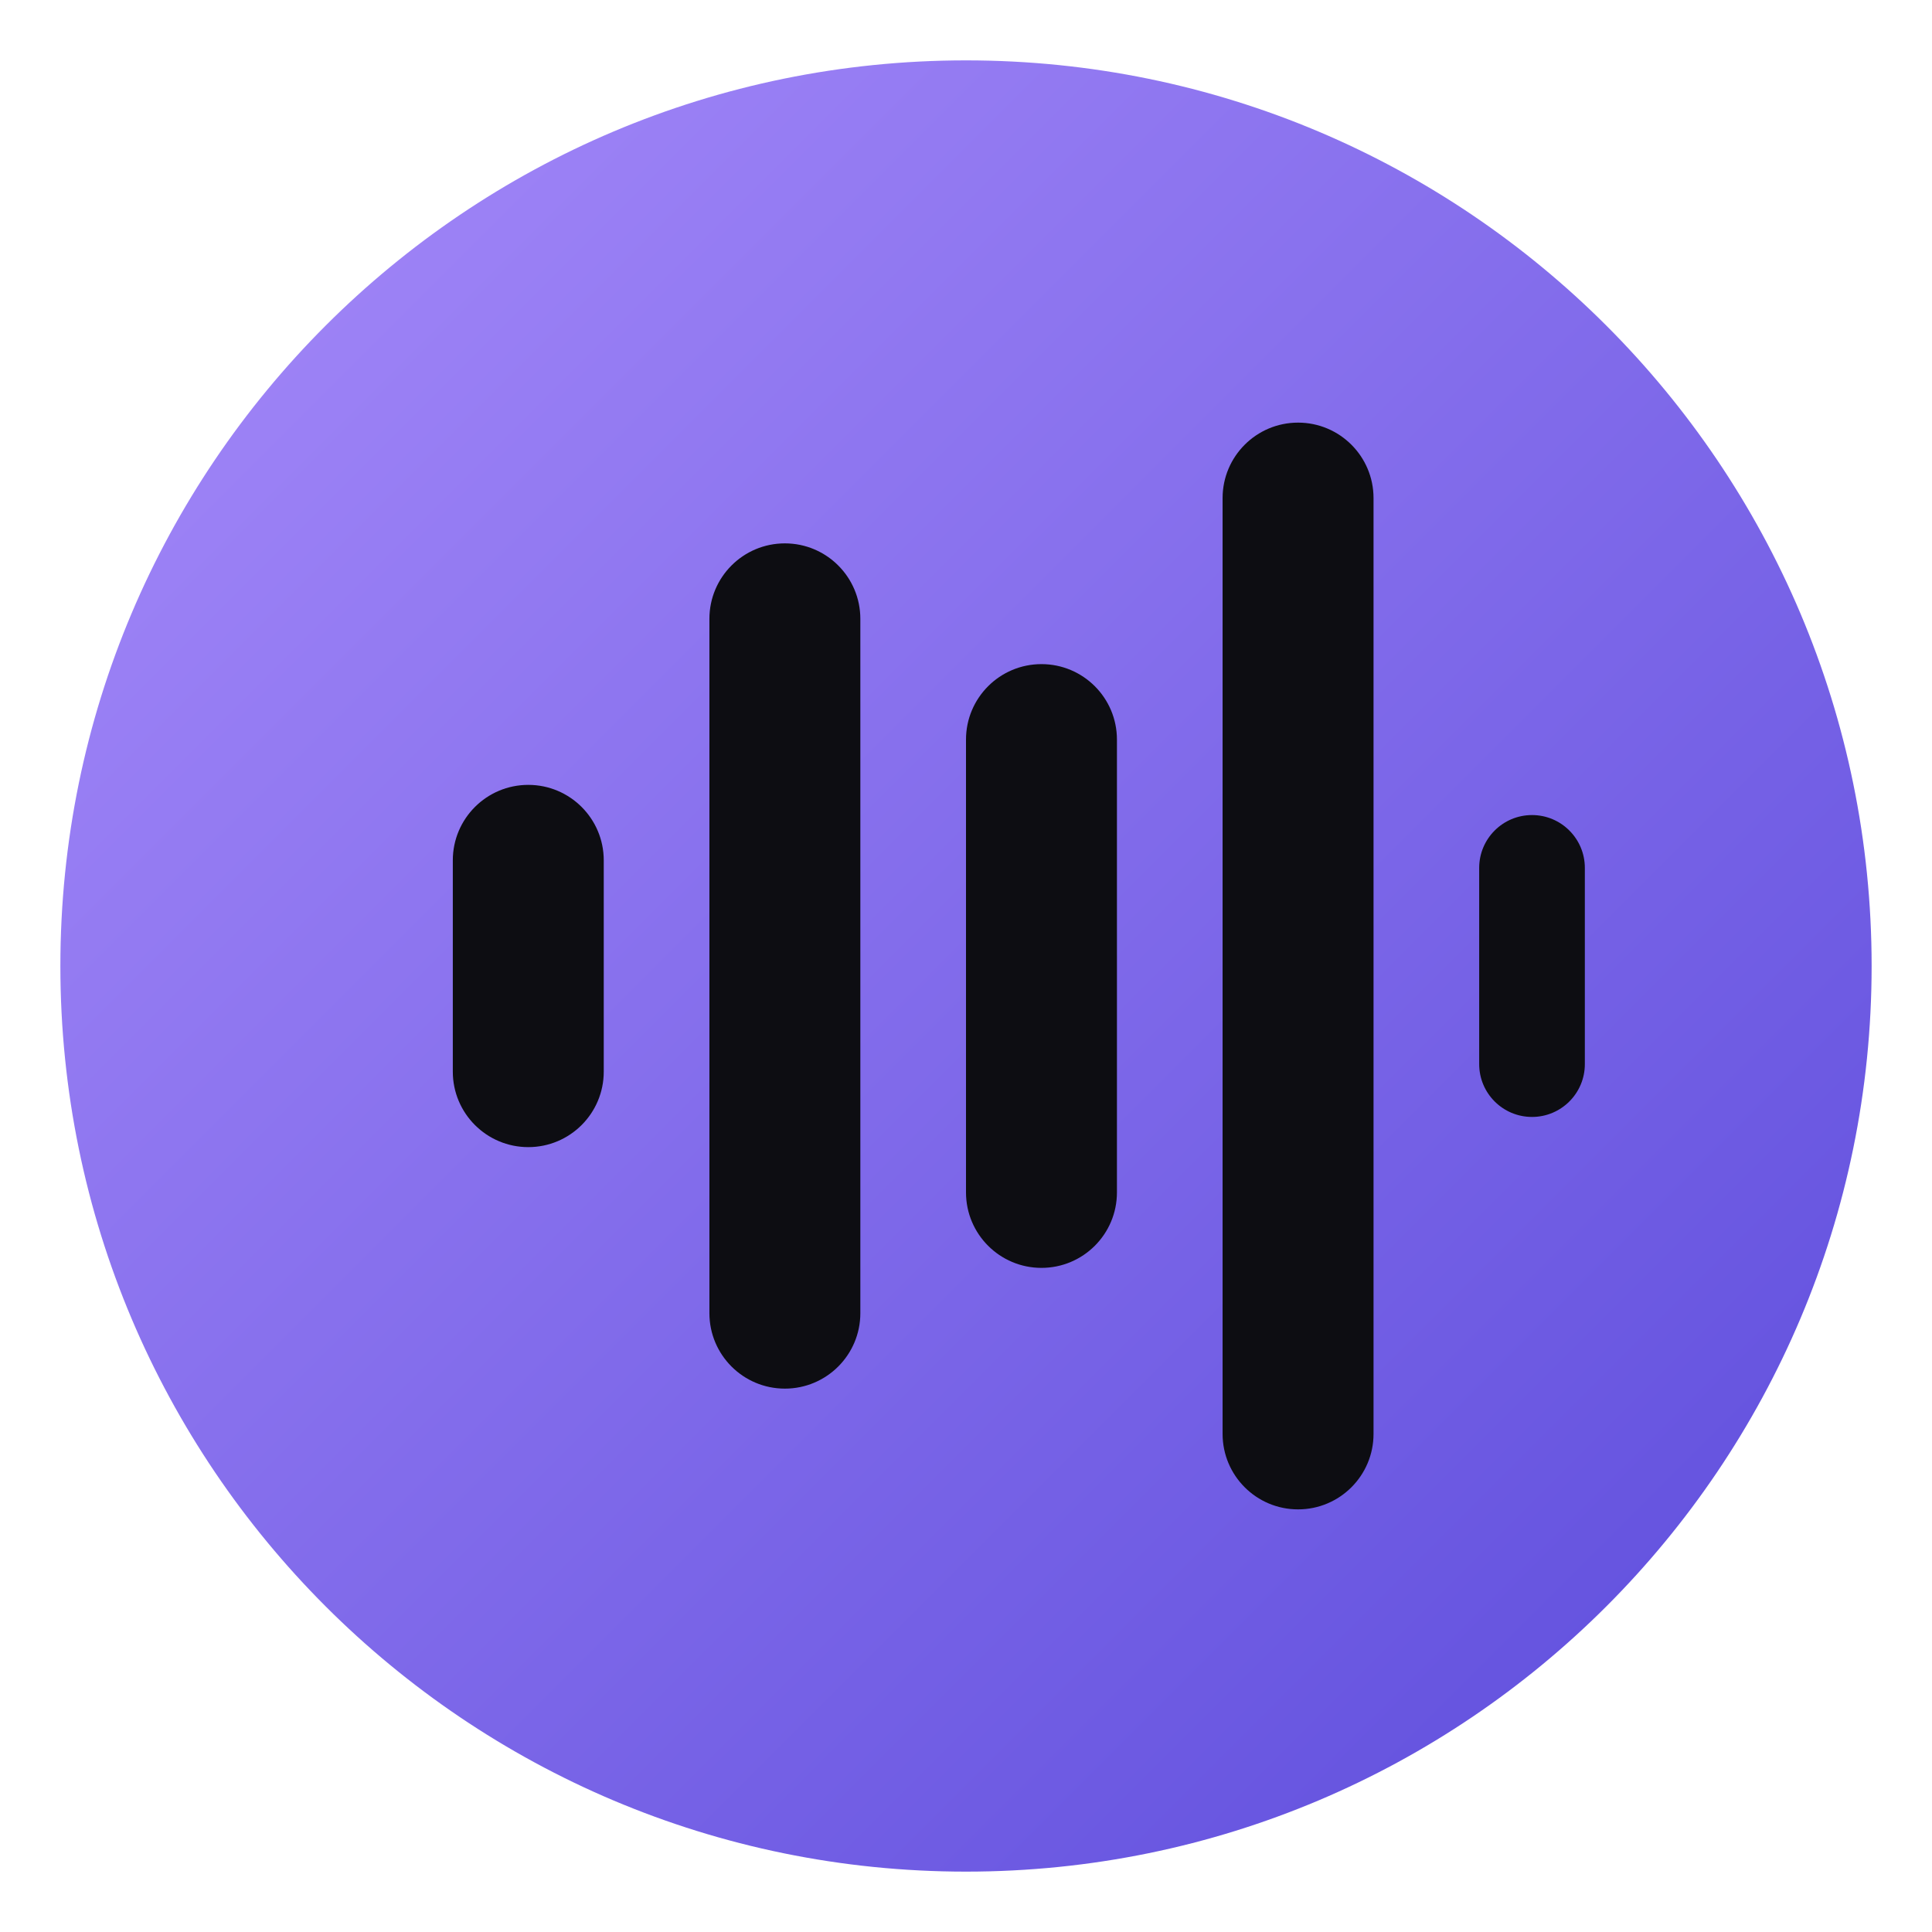
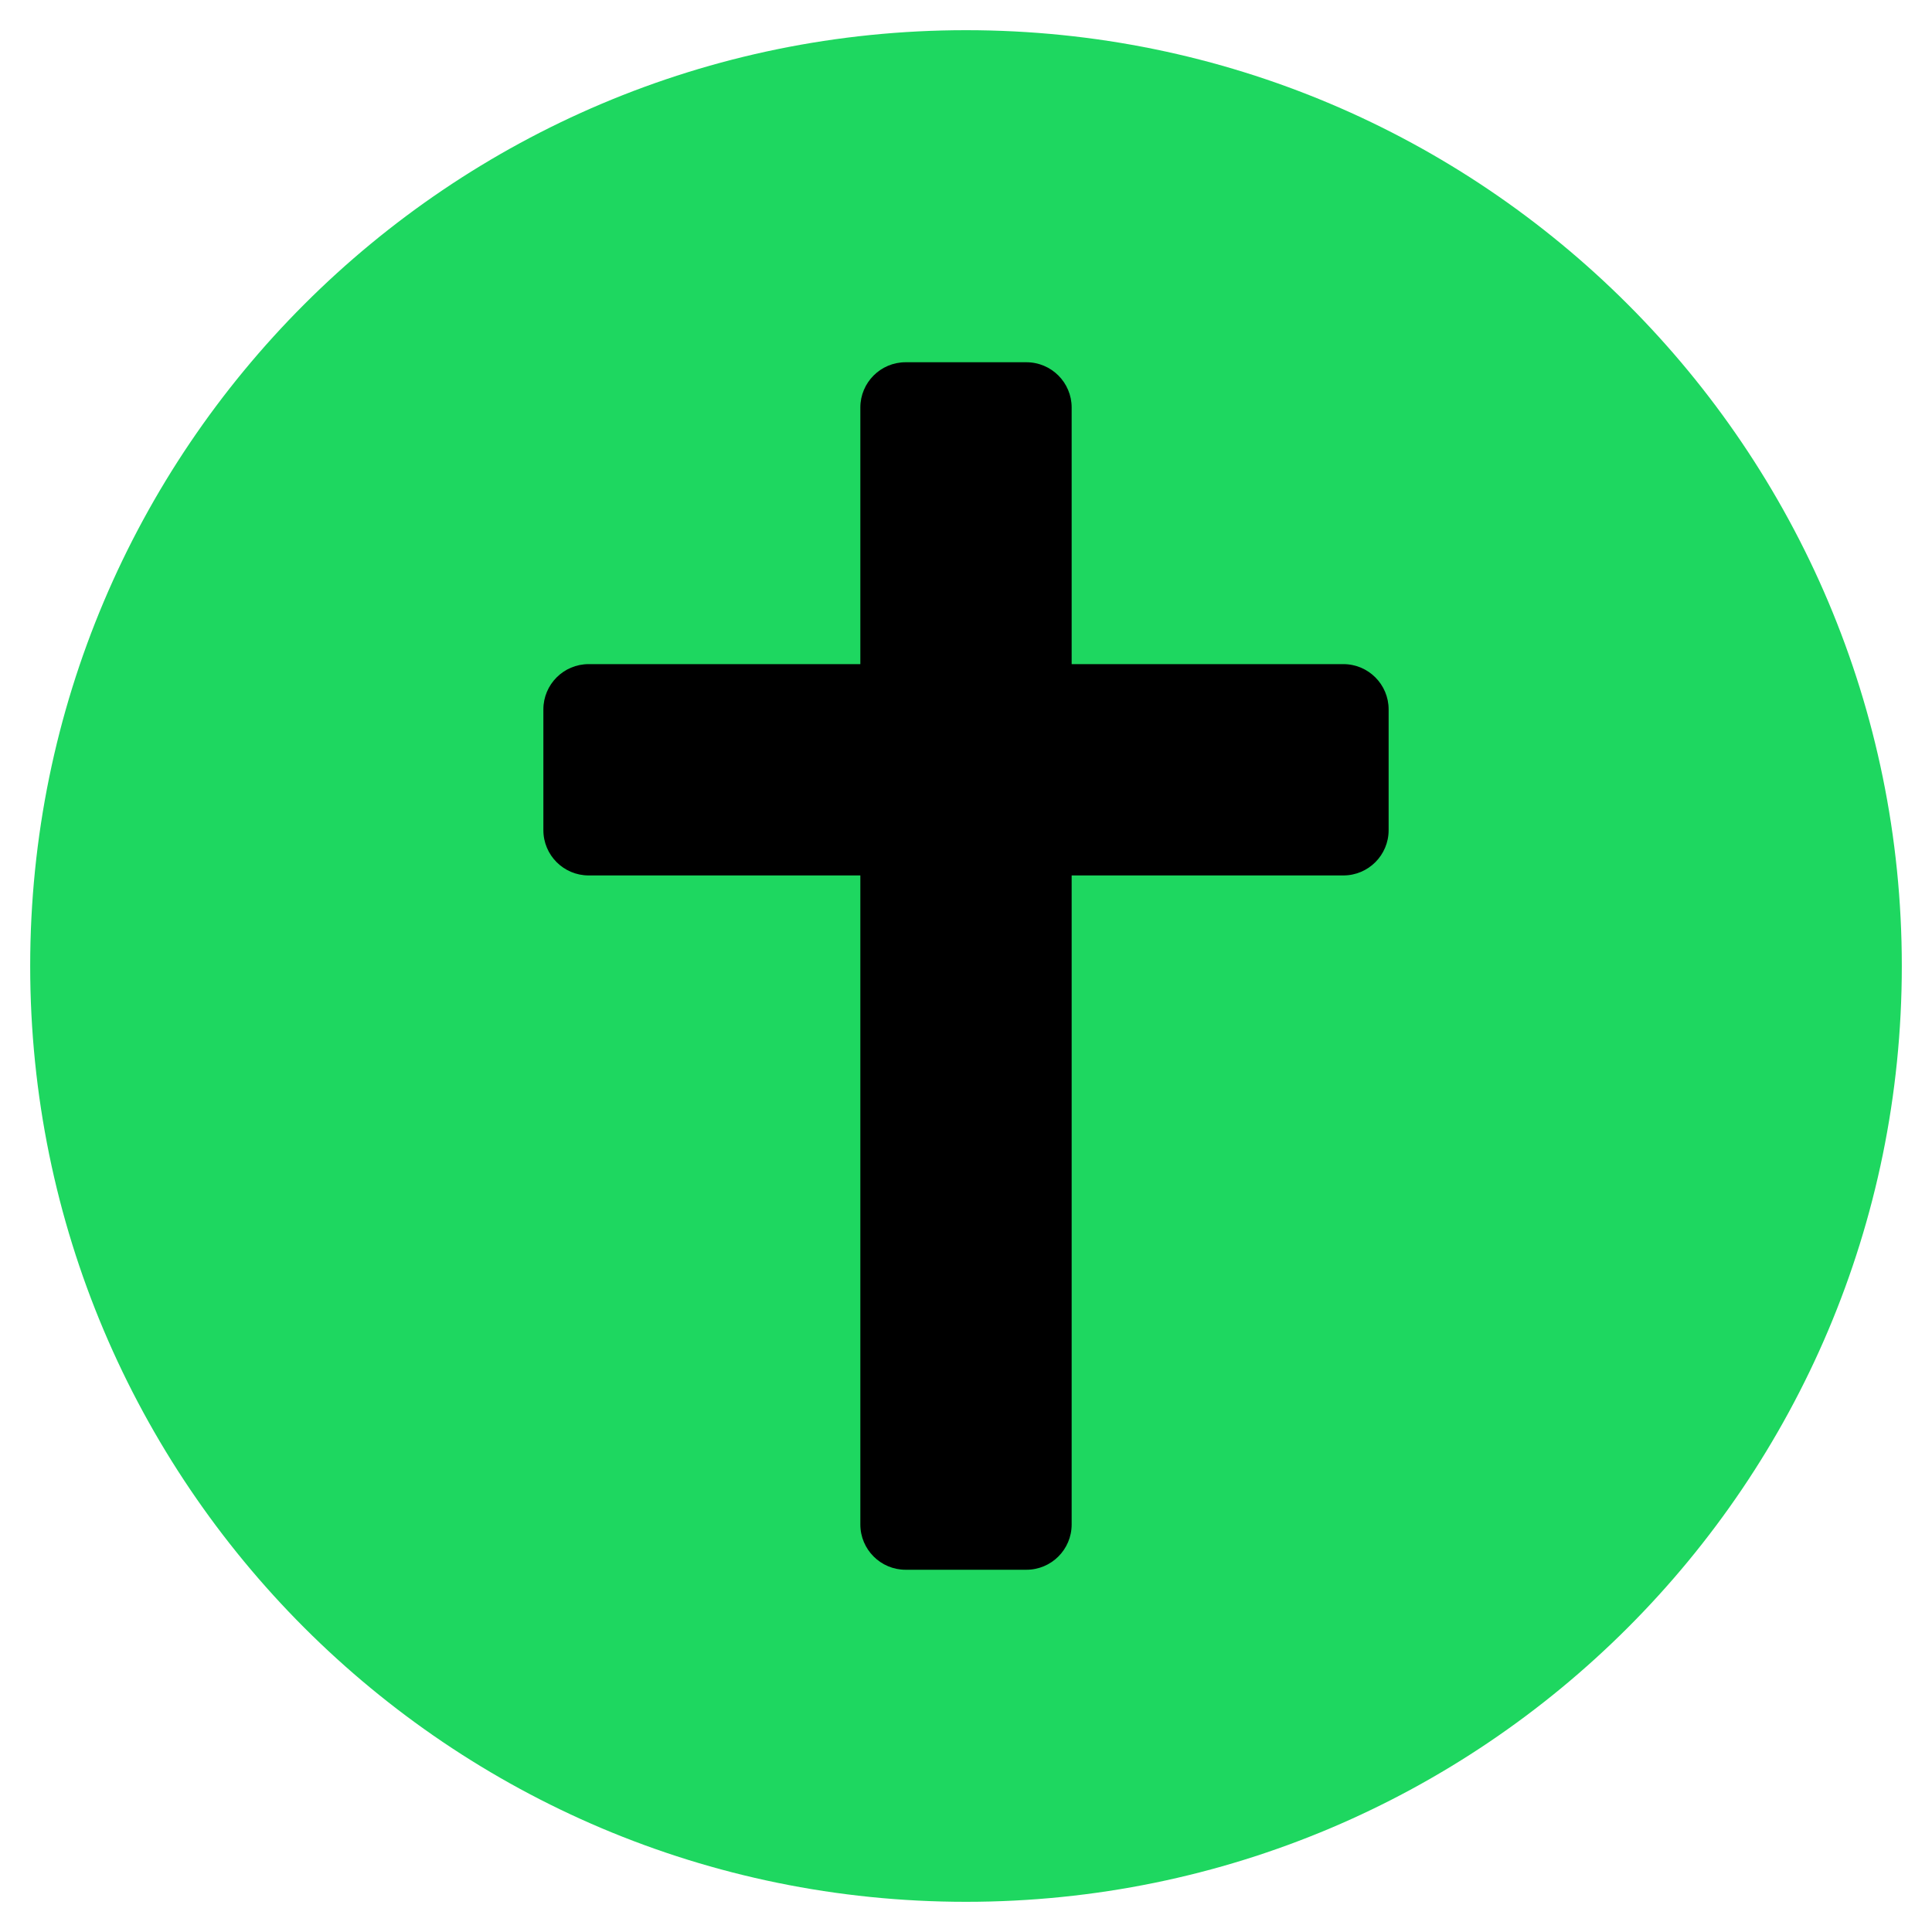
<svg xmlns="http://www.w3.org/2000/svg" viewBox="0 0 64 64">
-   <defs>
-     <linearGradient id="g" x1="0" y1="0" x2="1" y2="1">
-       <stop offset="0" stop-color="#a78bfa" />
-       <stop offset="1" stop-color="#5b4bdb" />
-     </linearGradient>
-   </defs>
-   <circle cx="32" cy="32" r="30" fill="url(#g)" />
-   <g fill="#0d0d12">
-     <rect x="15" y="26" width="5" height="12" rx="2.5" />
-     <rect x="23.5" y="18" width="5" height="28" rx="2.5" />
-     <rect x="32" y="22" width="5" height="20" rx="2.5" />
-     <rect x="40.5" y="14" width="5" height="36" rx="2.5" />
-     <rect x="49" y="27" width="3.5" height="10" rx="1.75" />
+   <circle cx="32" cy="32" r="31" fill="#1ed760" />
+   <g fill="#000">
+     <rect x="28.5" y="12" width="7" height="40" rx="1.5" />
+     <rect x="18" y="22" width="28" height="7" rx="1.5" />
  </g>
</svg>
